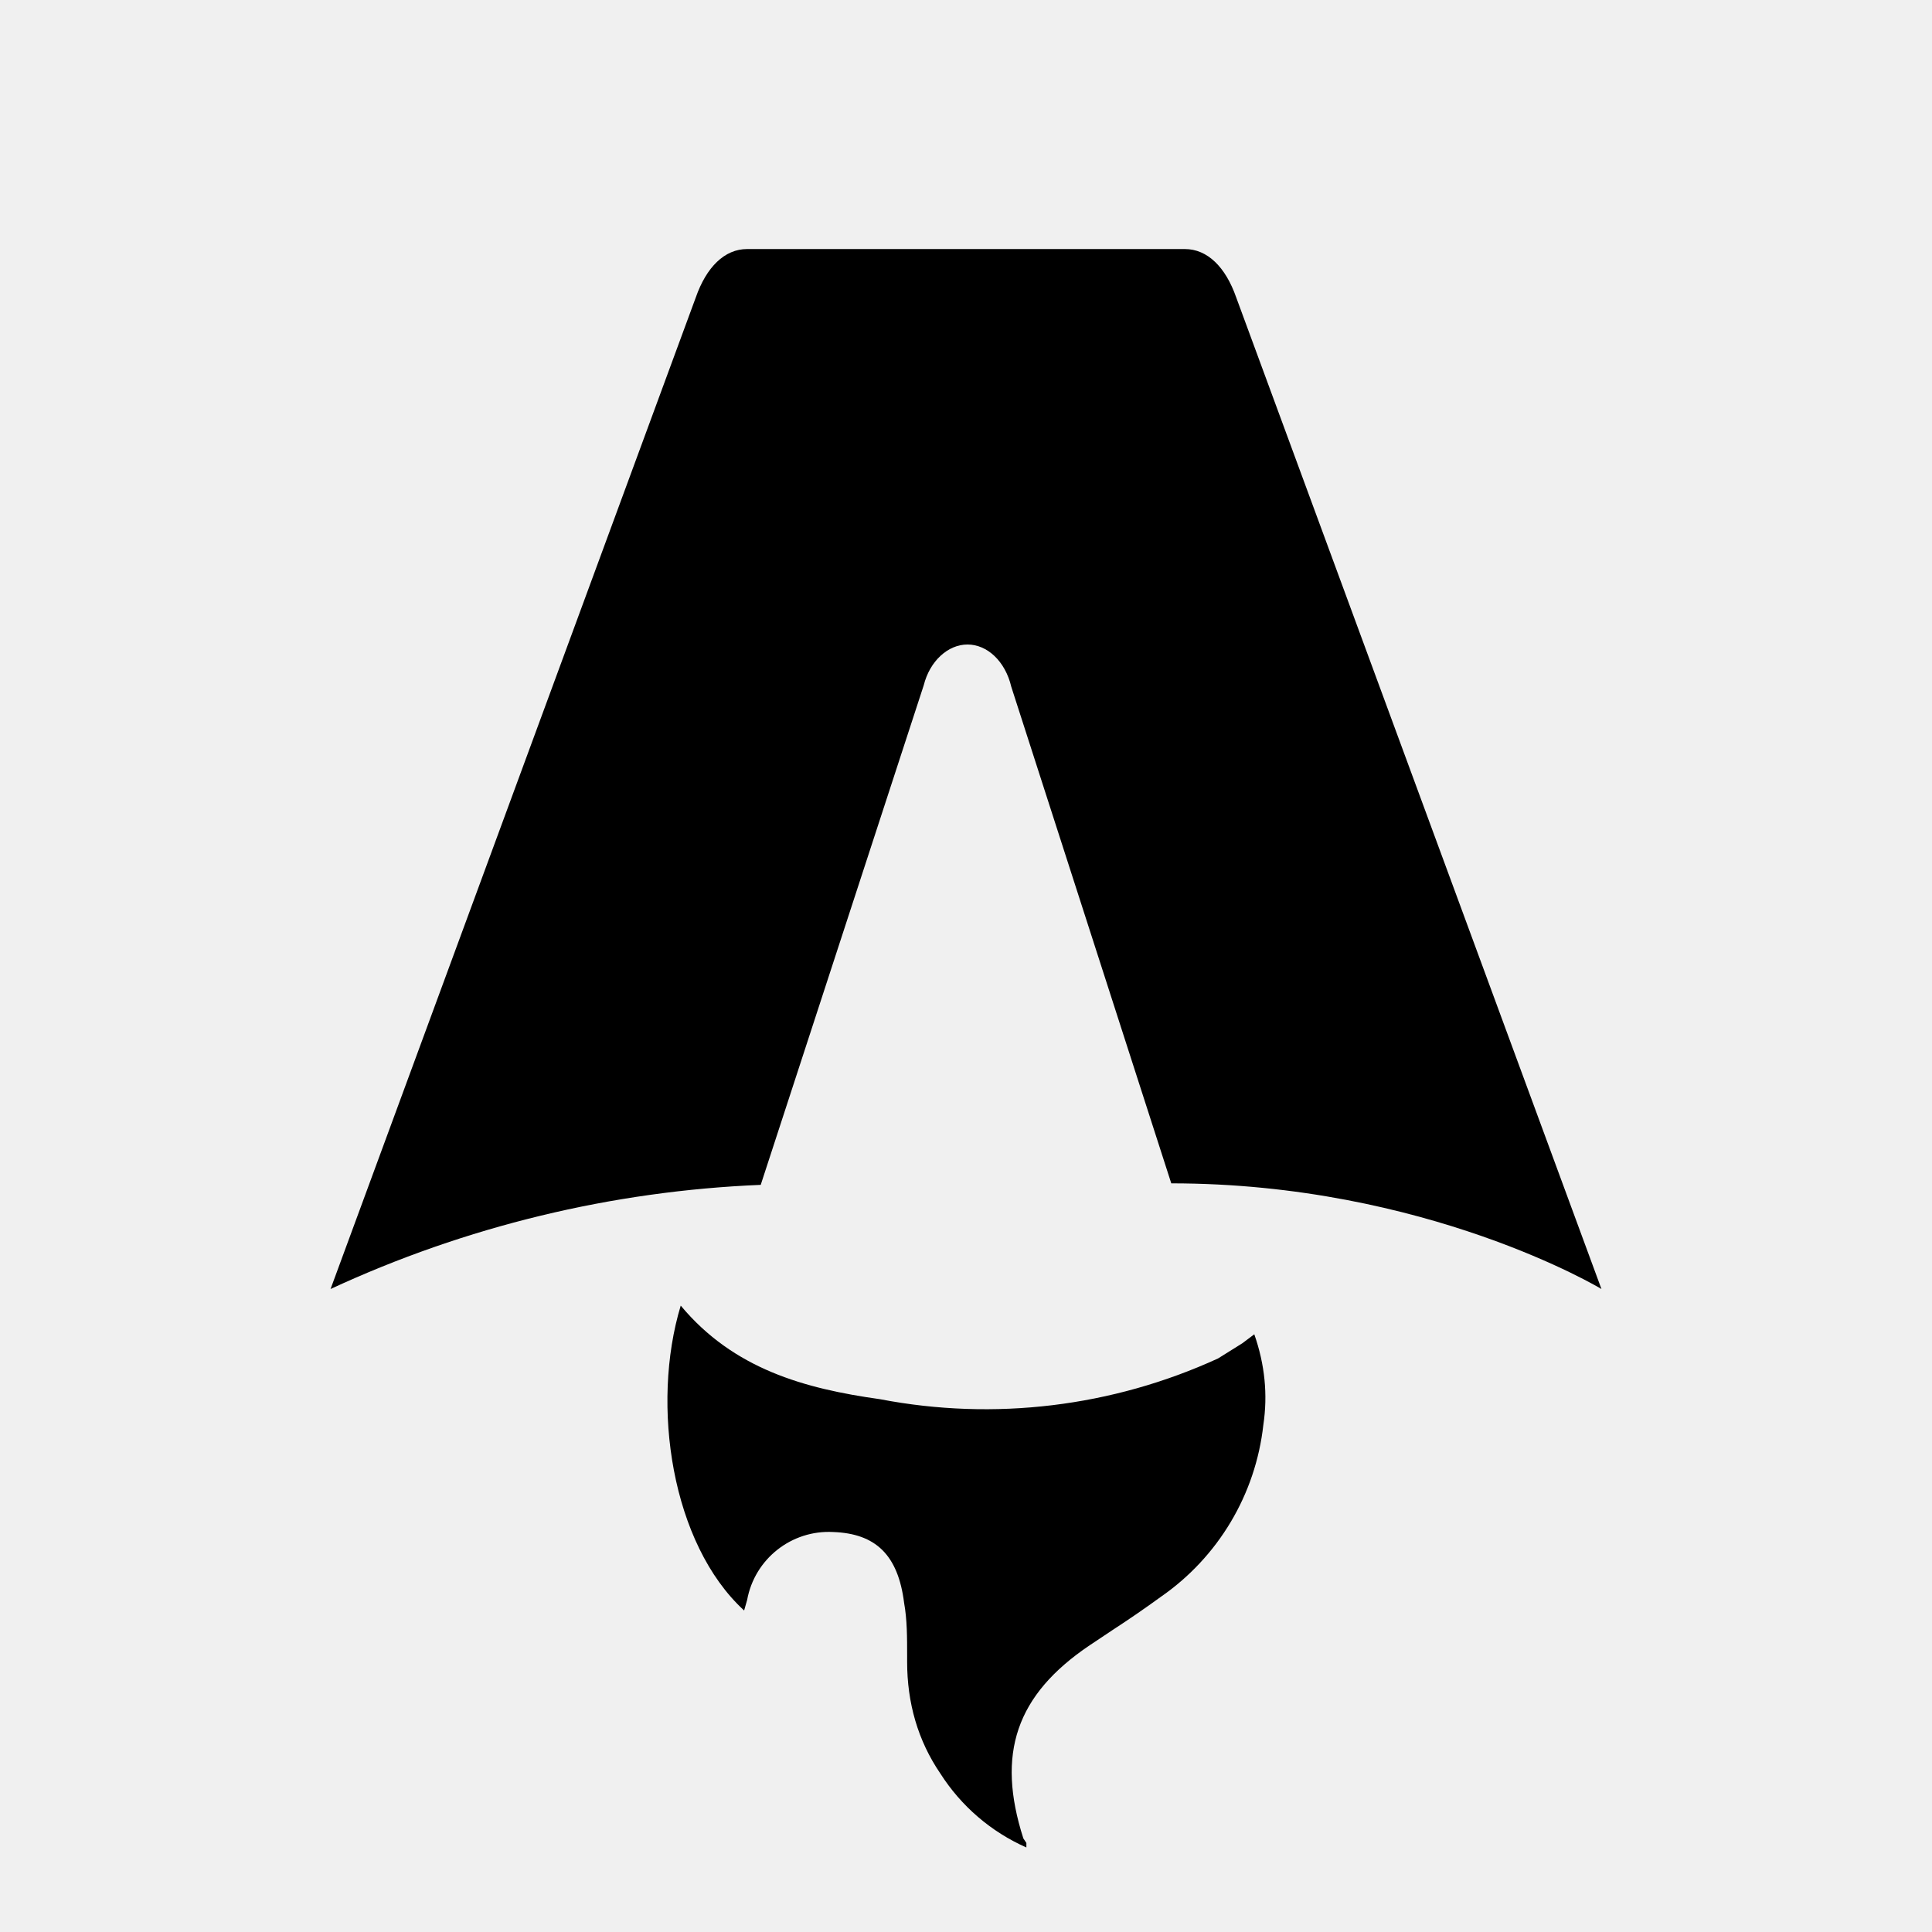
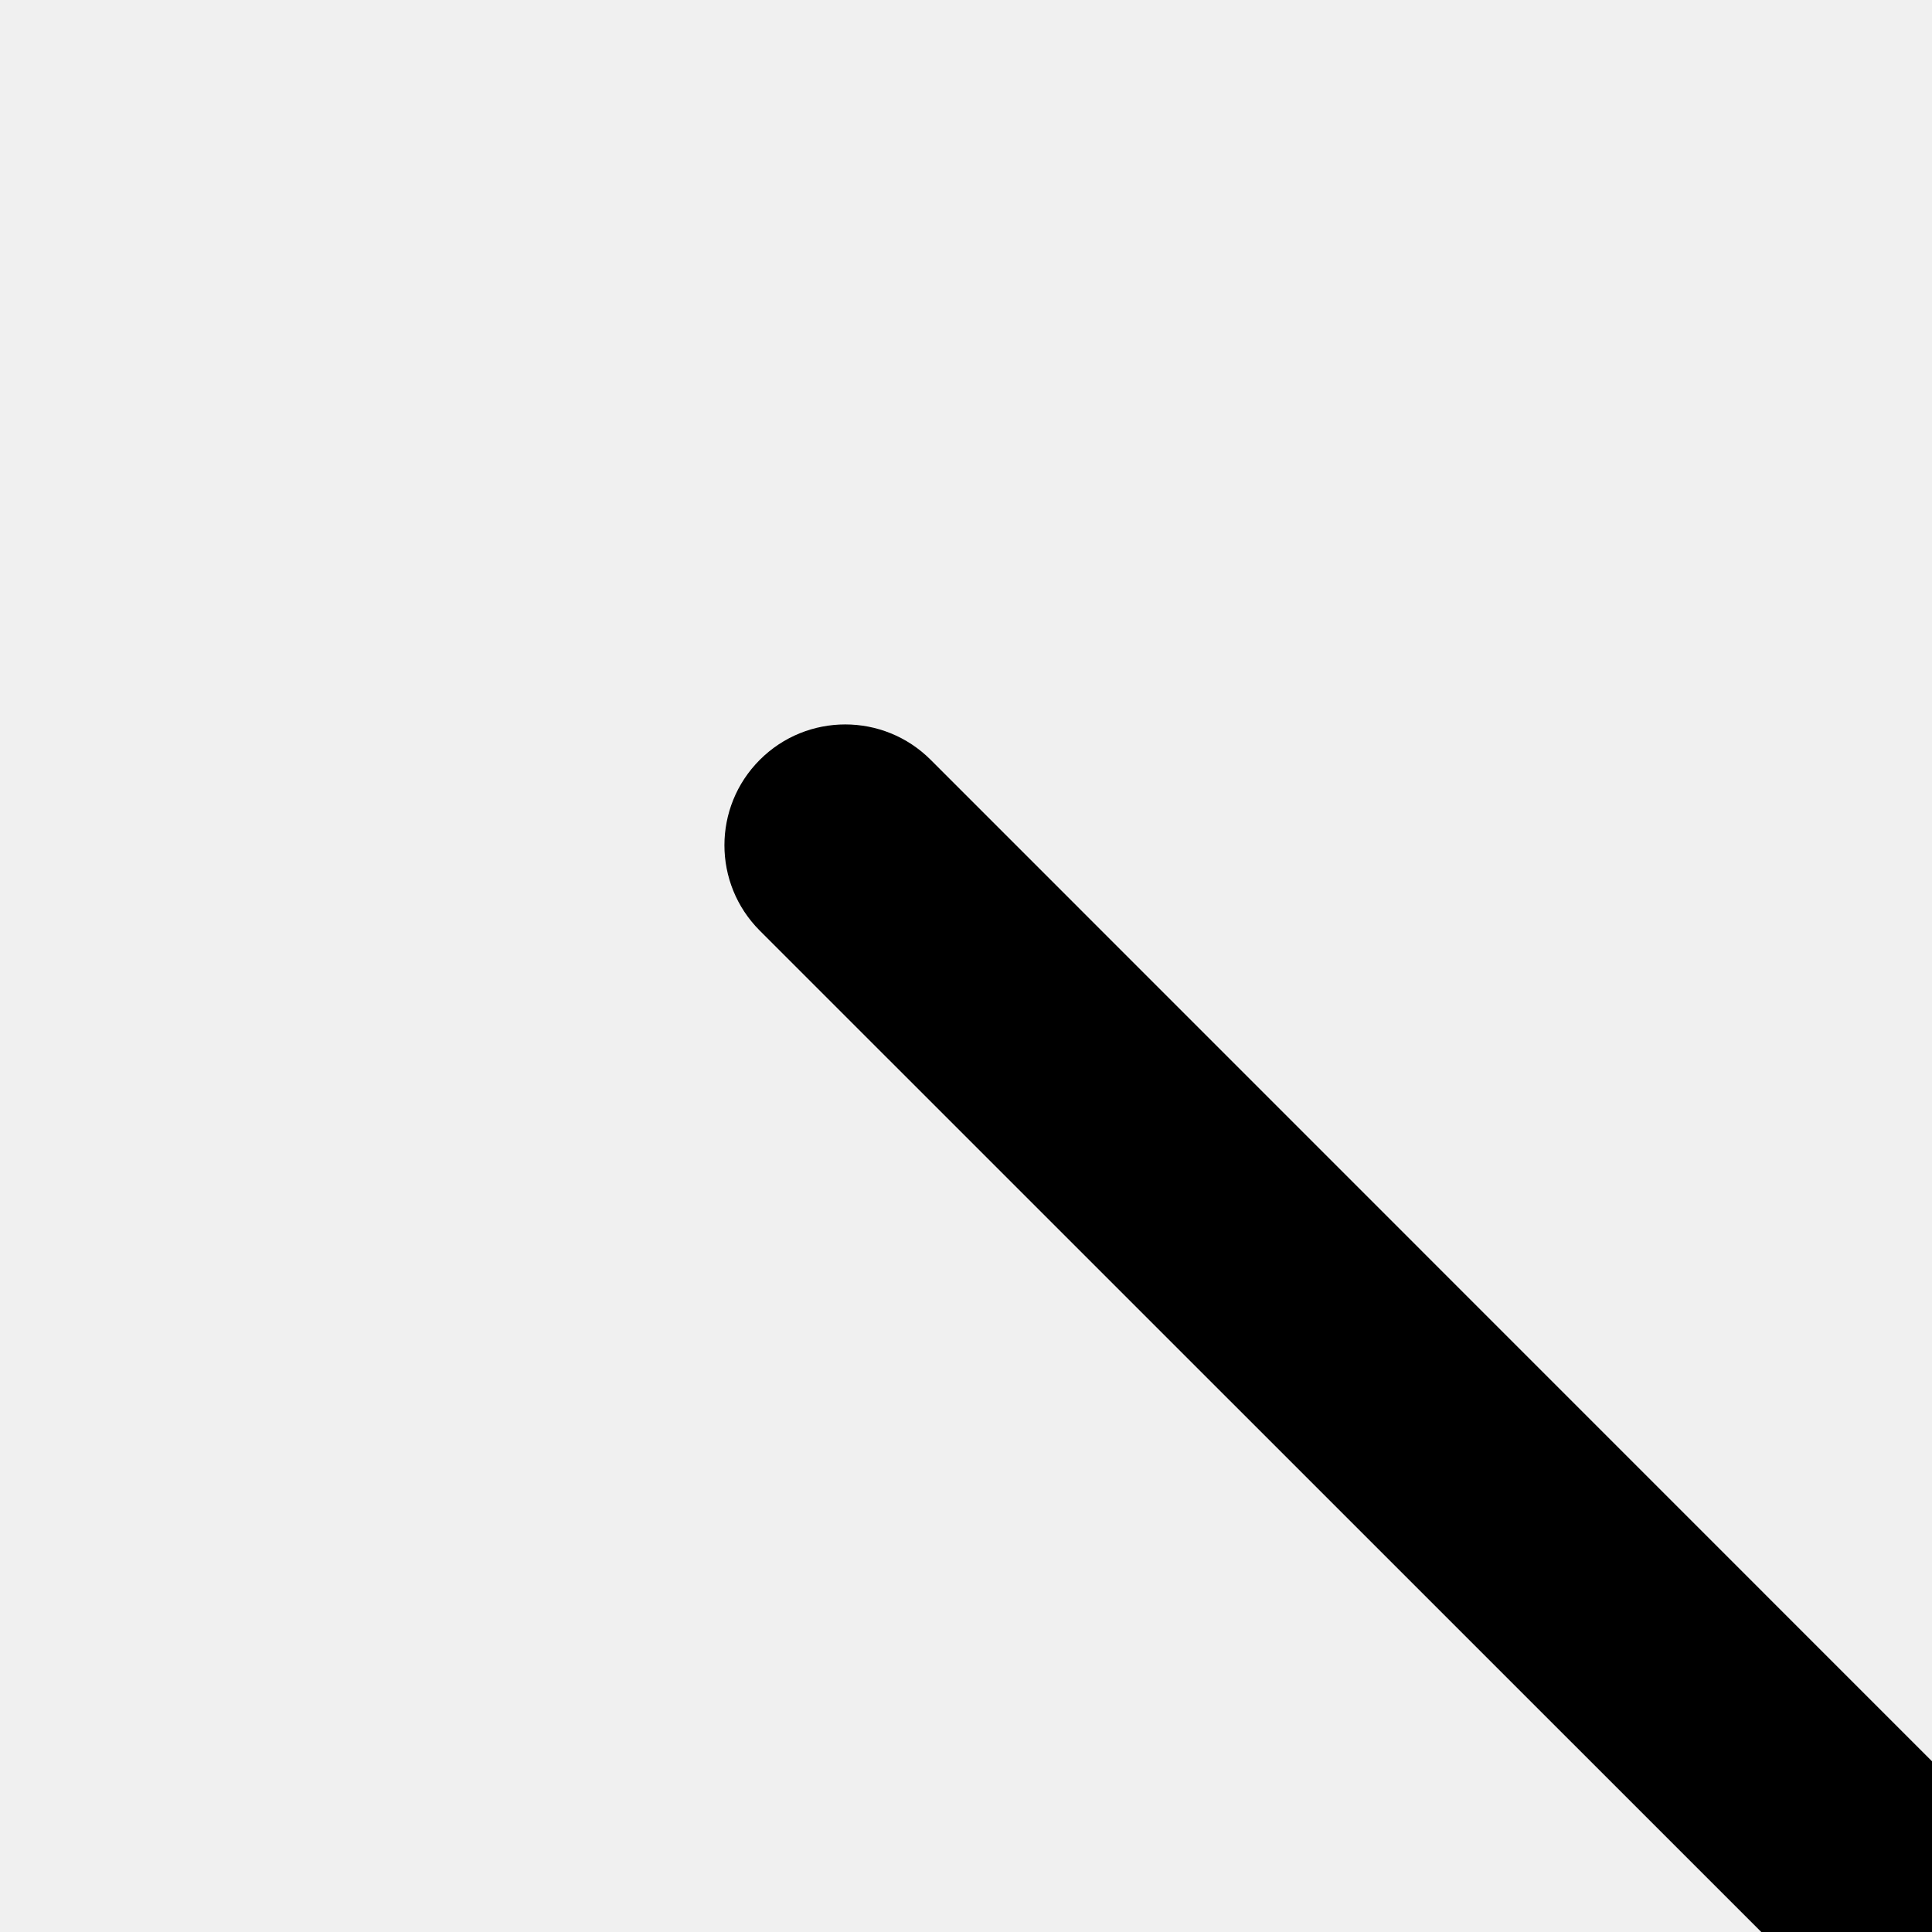
<svg xmlns="http://www.w3.org/2000/svg" fill="none" viewBox="0 0 128 128">
-   <path d="M50.4 78.5a75.1 75.1 0 0 0-28.5 6.9l24.2-65.7c.7-2 1.9-3.2 3.4-3.2h29c1.5 0 2.7 1.2 3.4 3.2l24.2 65.7s-11.6-7-28.5-7L67 45.5c-.4-1.7-1.6-2.8-2.9-2.8-1.3 0-2.5 1.1-2.9 2.7L50.4 78.5Zm-1.1 28.2Zm-4.2-20.2c-2 6.6-.6 15.8 4.2 20.2a17.5 17.5 0 0 1 .2-.7 5.5 5.5 0 0 1 5.7-4.5c2.8.1 4.3 1.5 4.7 4.7.2 1.1.2 2.3.2 3.5v.4c0 2.7.7 5.2 2.2 7.4a13 13 0 0 0 5.7 4.9v-.3l-.2-.3c-1.8-5.6-.5-9.5 4.4-12.8l1.5-1a73 73 0 0 0 3.2-2.2 16 16 0 0 0 6.8-11.4c.3-2 .1-4-.6-6l-.8.6-1.6 1a37 37 0 0 1-22.4 2.7c-5-.7-9.7-2-13.2-6.2Z" />
+   <path d="M205.66,194.34a8,8,0,0,1-11.32,11.32L128,139.31,61.66,205.66a8,8,0,0,1-11.32-11.32L116.69,128,50.34,61.66A8,8,0,0,1,61.66,50.34L128,116.69l66.34-66.35a8,8,0,0,1,11.32,11.32L139.31,128Z" />
  <style>
        path { fill: #000; }
        @media (prefers-color-scheme: dark) {
            path { fill: #FFF; }
        }
    </style>
</svg>
